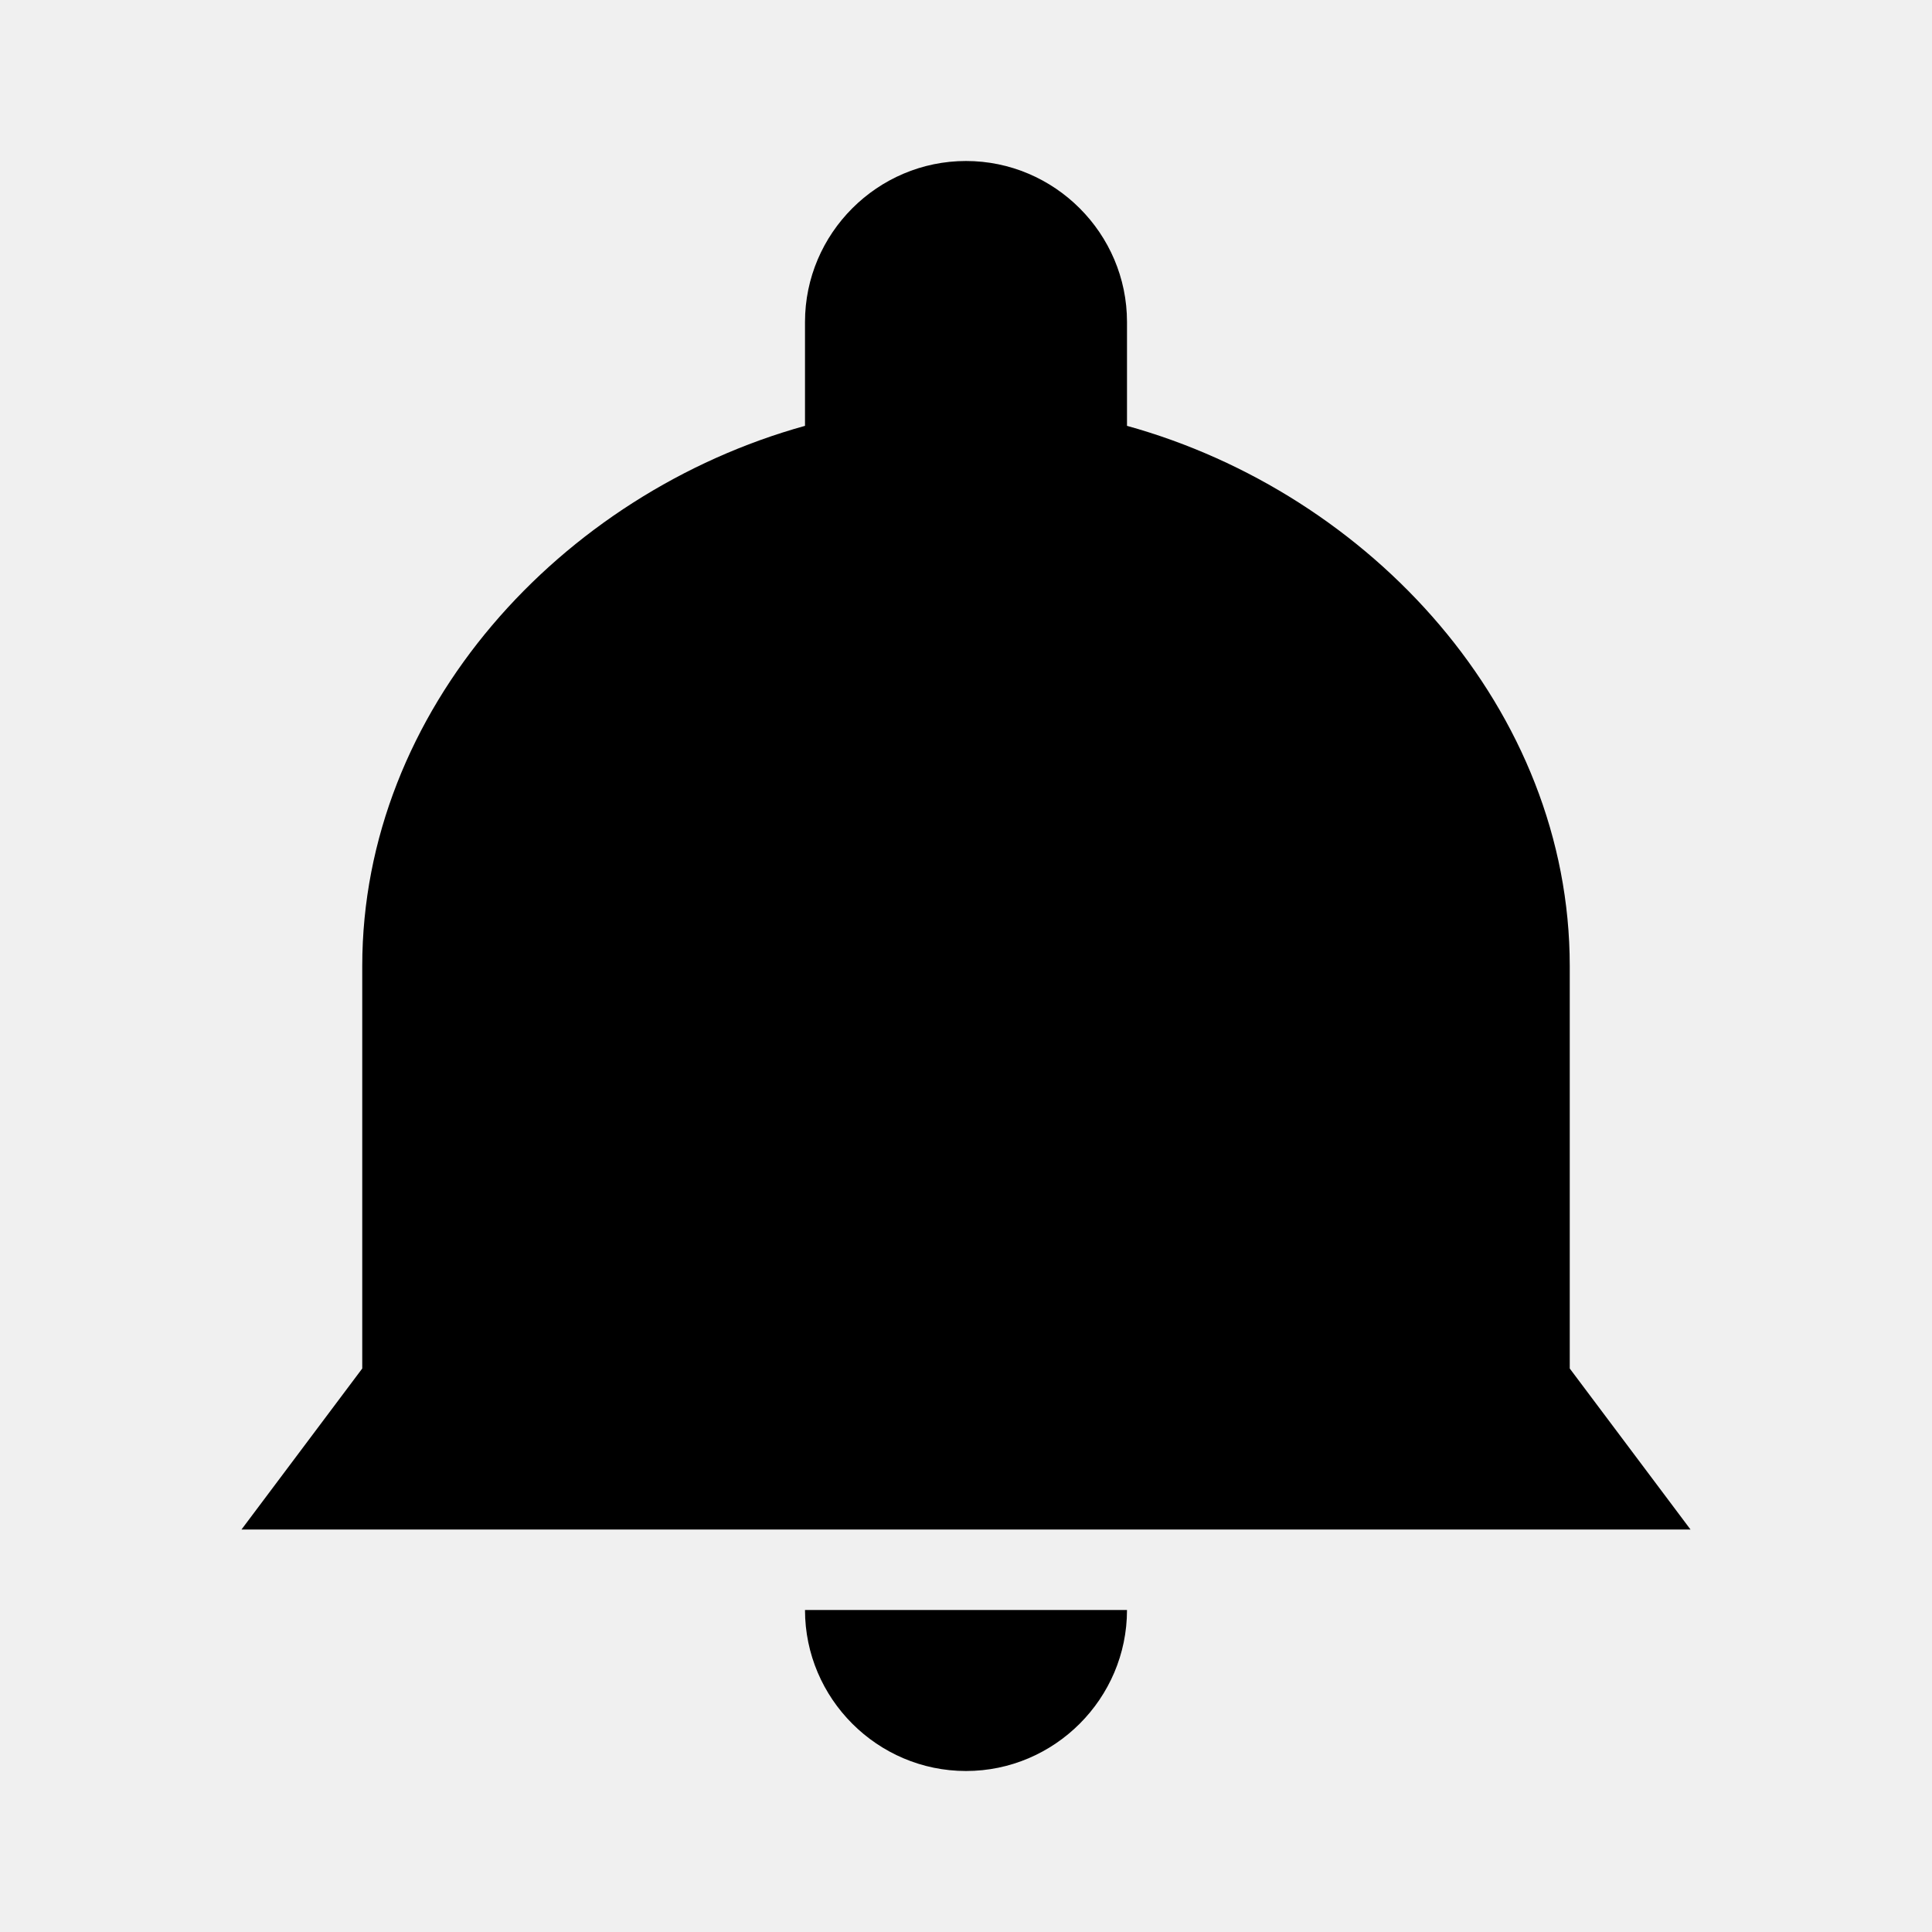
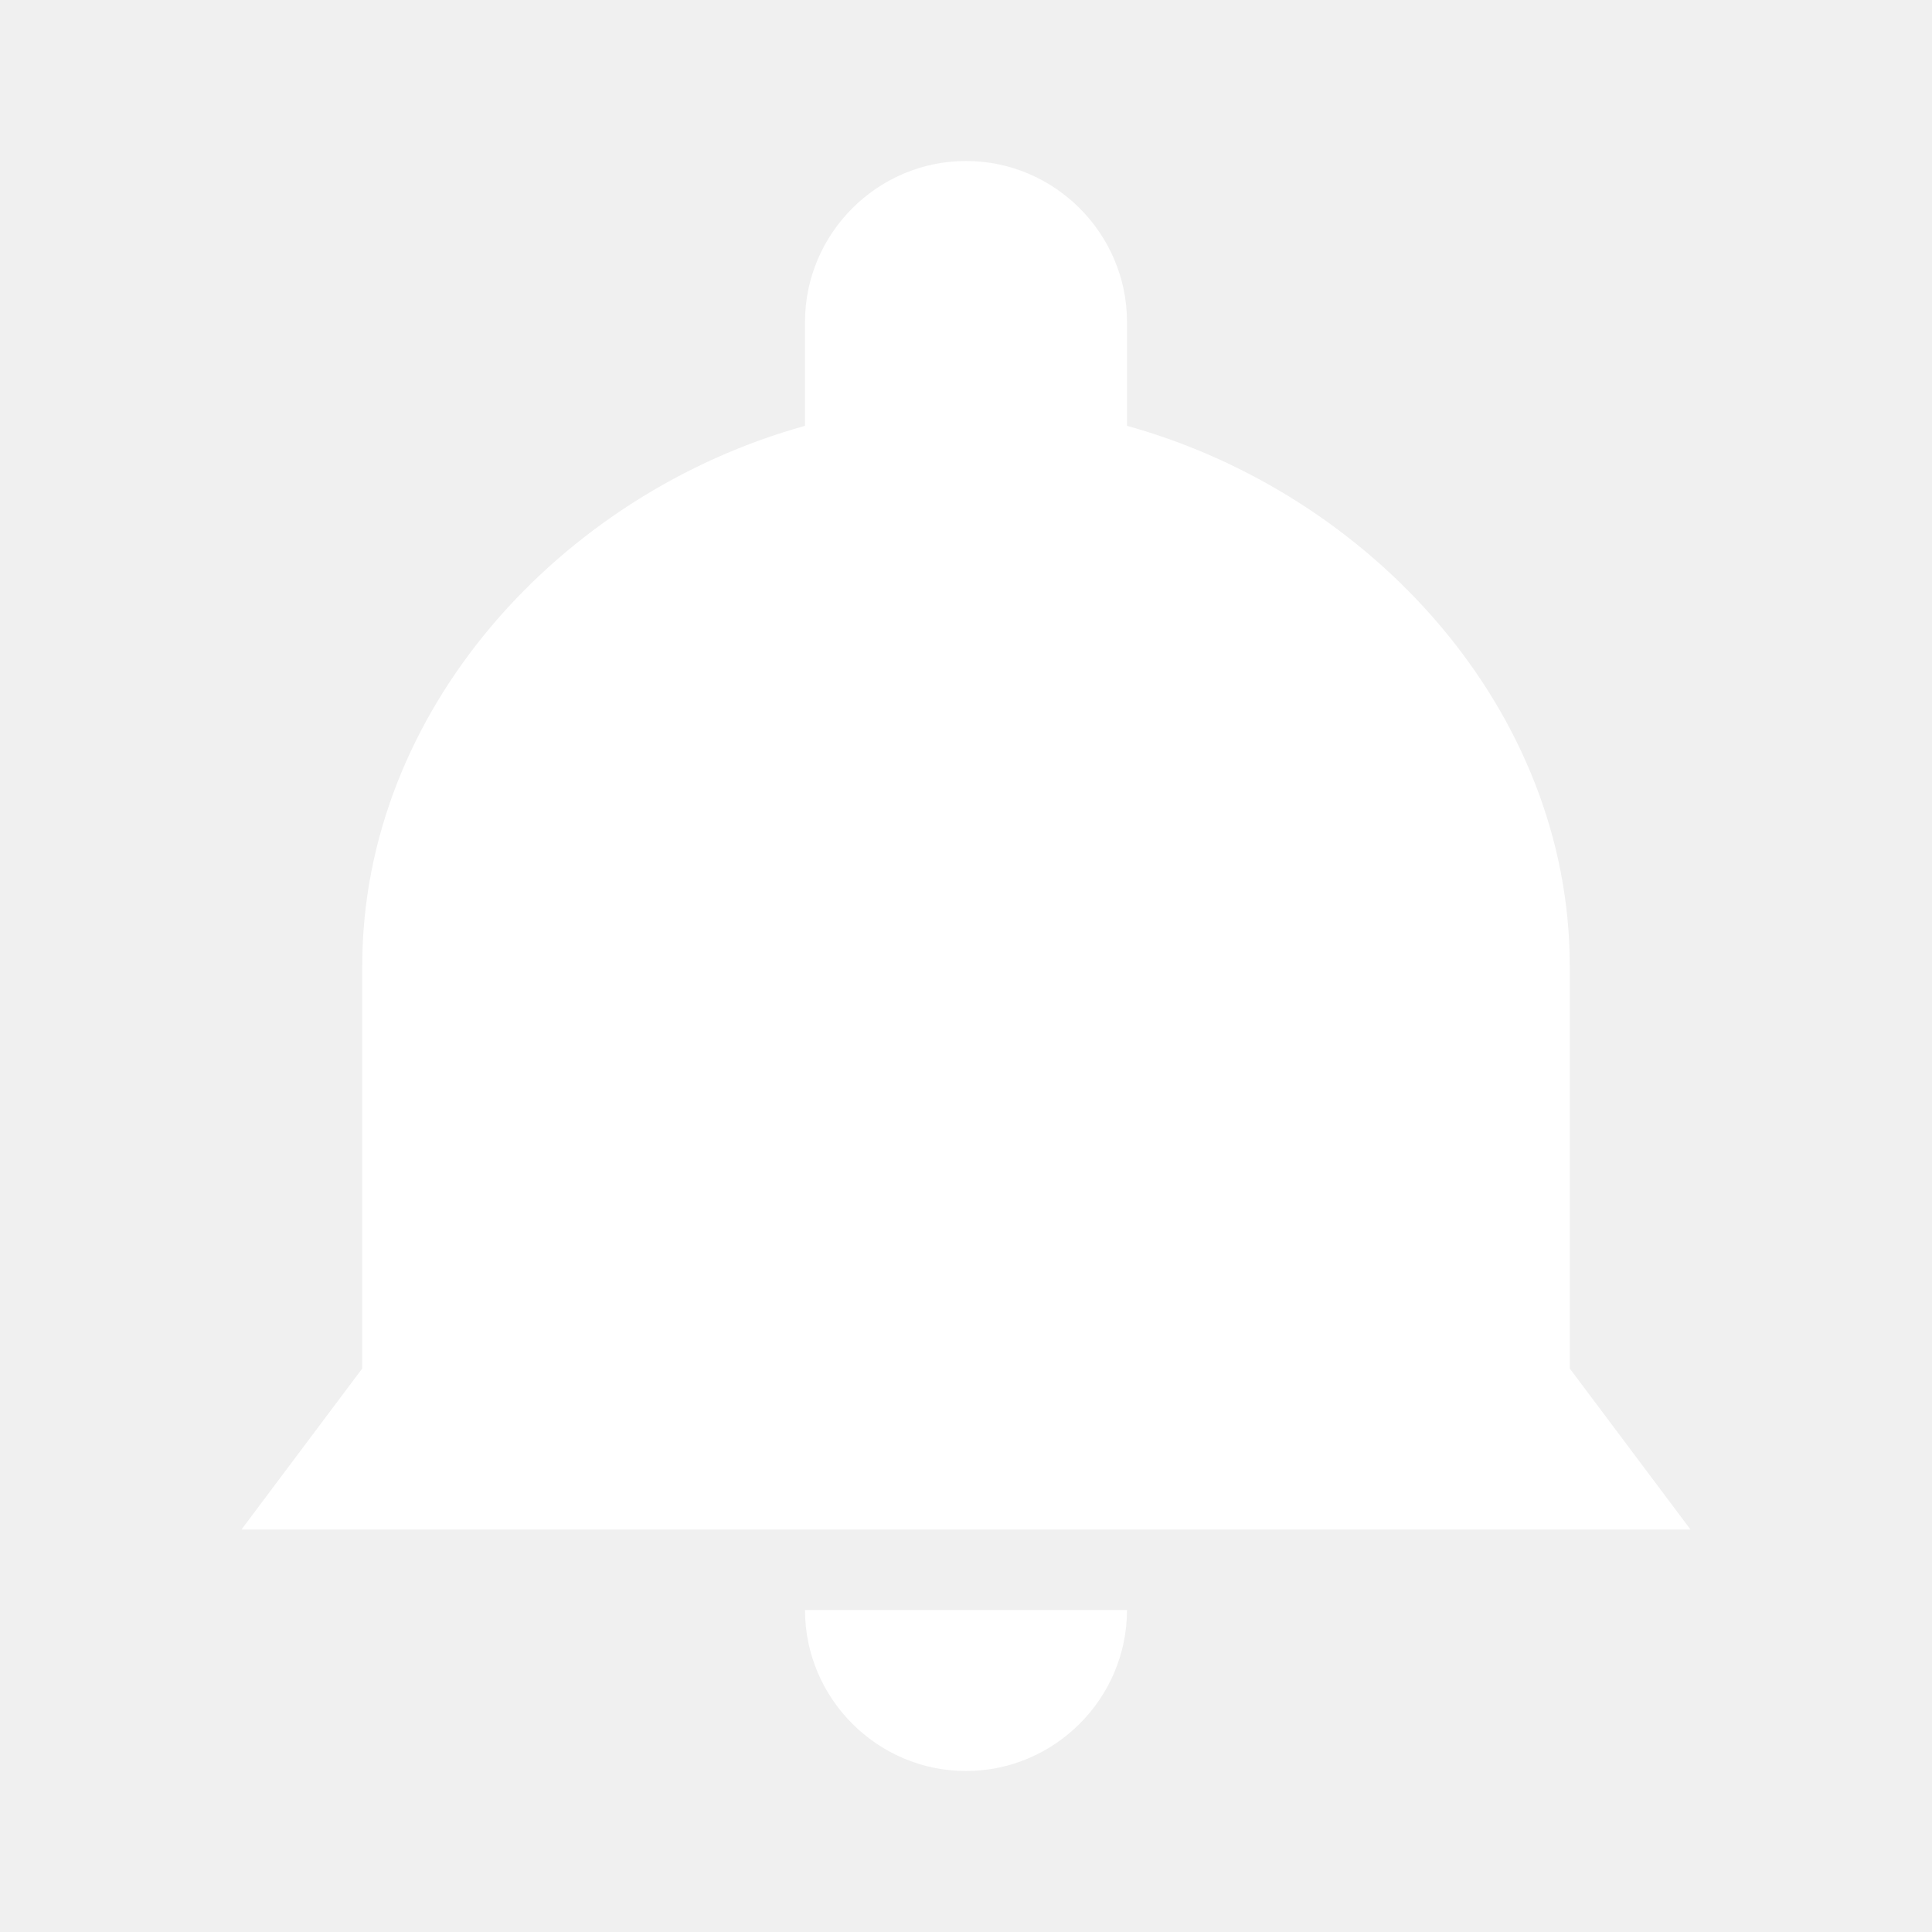
- <svg xmlns="http://www.w3.org/2000/svg" width="24" height="24" viewBox="0 0 24 24" fill="none">
-   <path d="M12 2C13.1 2 14 2.9 14 4V5.29C17.03 6.13 19.5 8.82 19.5 12V17L21 19H3L4.5 17V12C4.5 8.82 6.97 6.13 10 5.29V4C10 2.9 10.9 2 12 2ZM12 22C13.1 22 14 21.1 14 20H10C10 21.1 10.9 22 12 22Z" fill="currentColor" />
+ <svg xmlns="http://www.w3.org/2000/svg" width="24" height="24" viewBox="0 0 24 24" fill="white">
+   <path d="M12 2C13.1 2 14 2.9 14 4V5.29C17.03 6.13 19.5 8.82 19.5 12V17L21 19H3L4.5 17V12C4.5 8.82 6.97 6.13 10 5.29V4C10 2.9 10.9 2 12 2ZM12 22C13.1 22 14 21.1 14 20H10C10 21.1 10.9 22 12 22Z" />
</svg>
